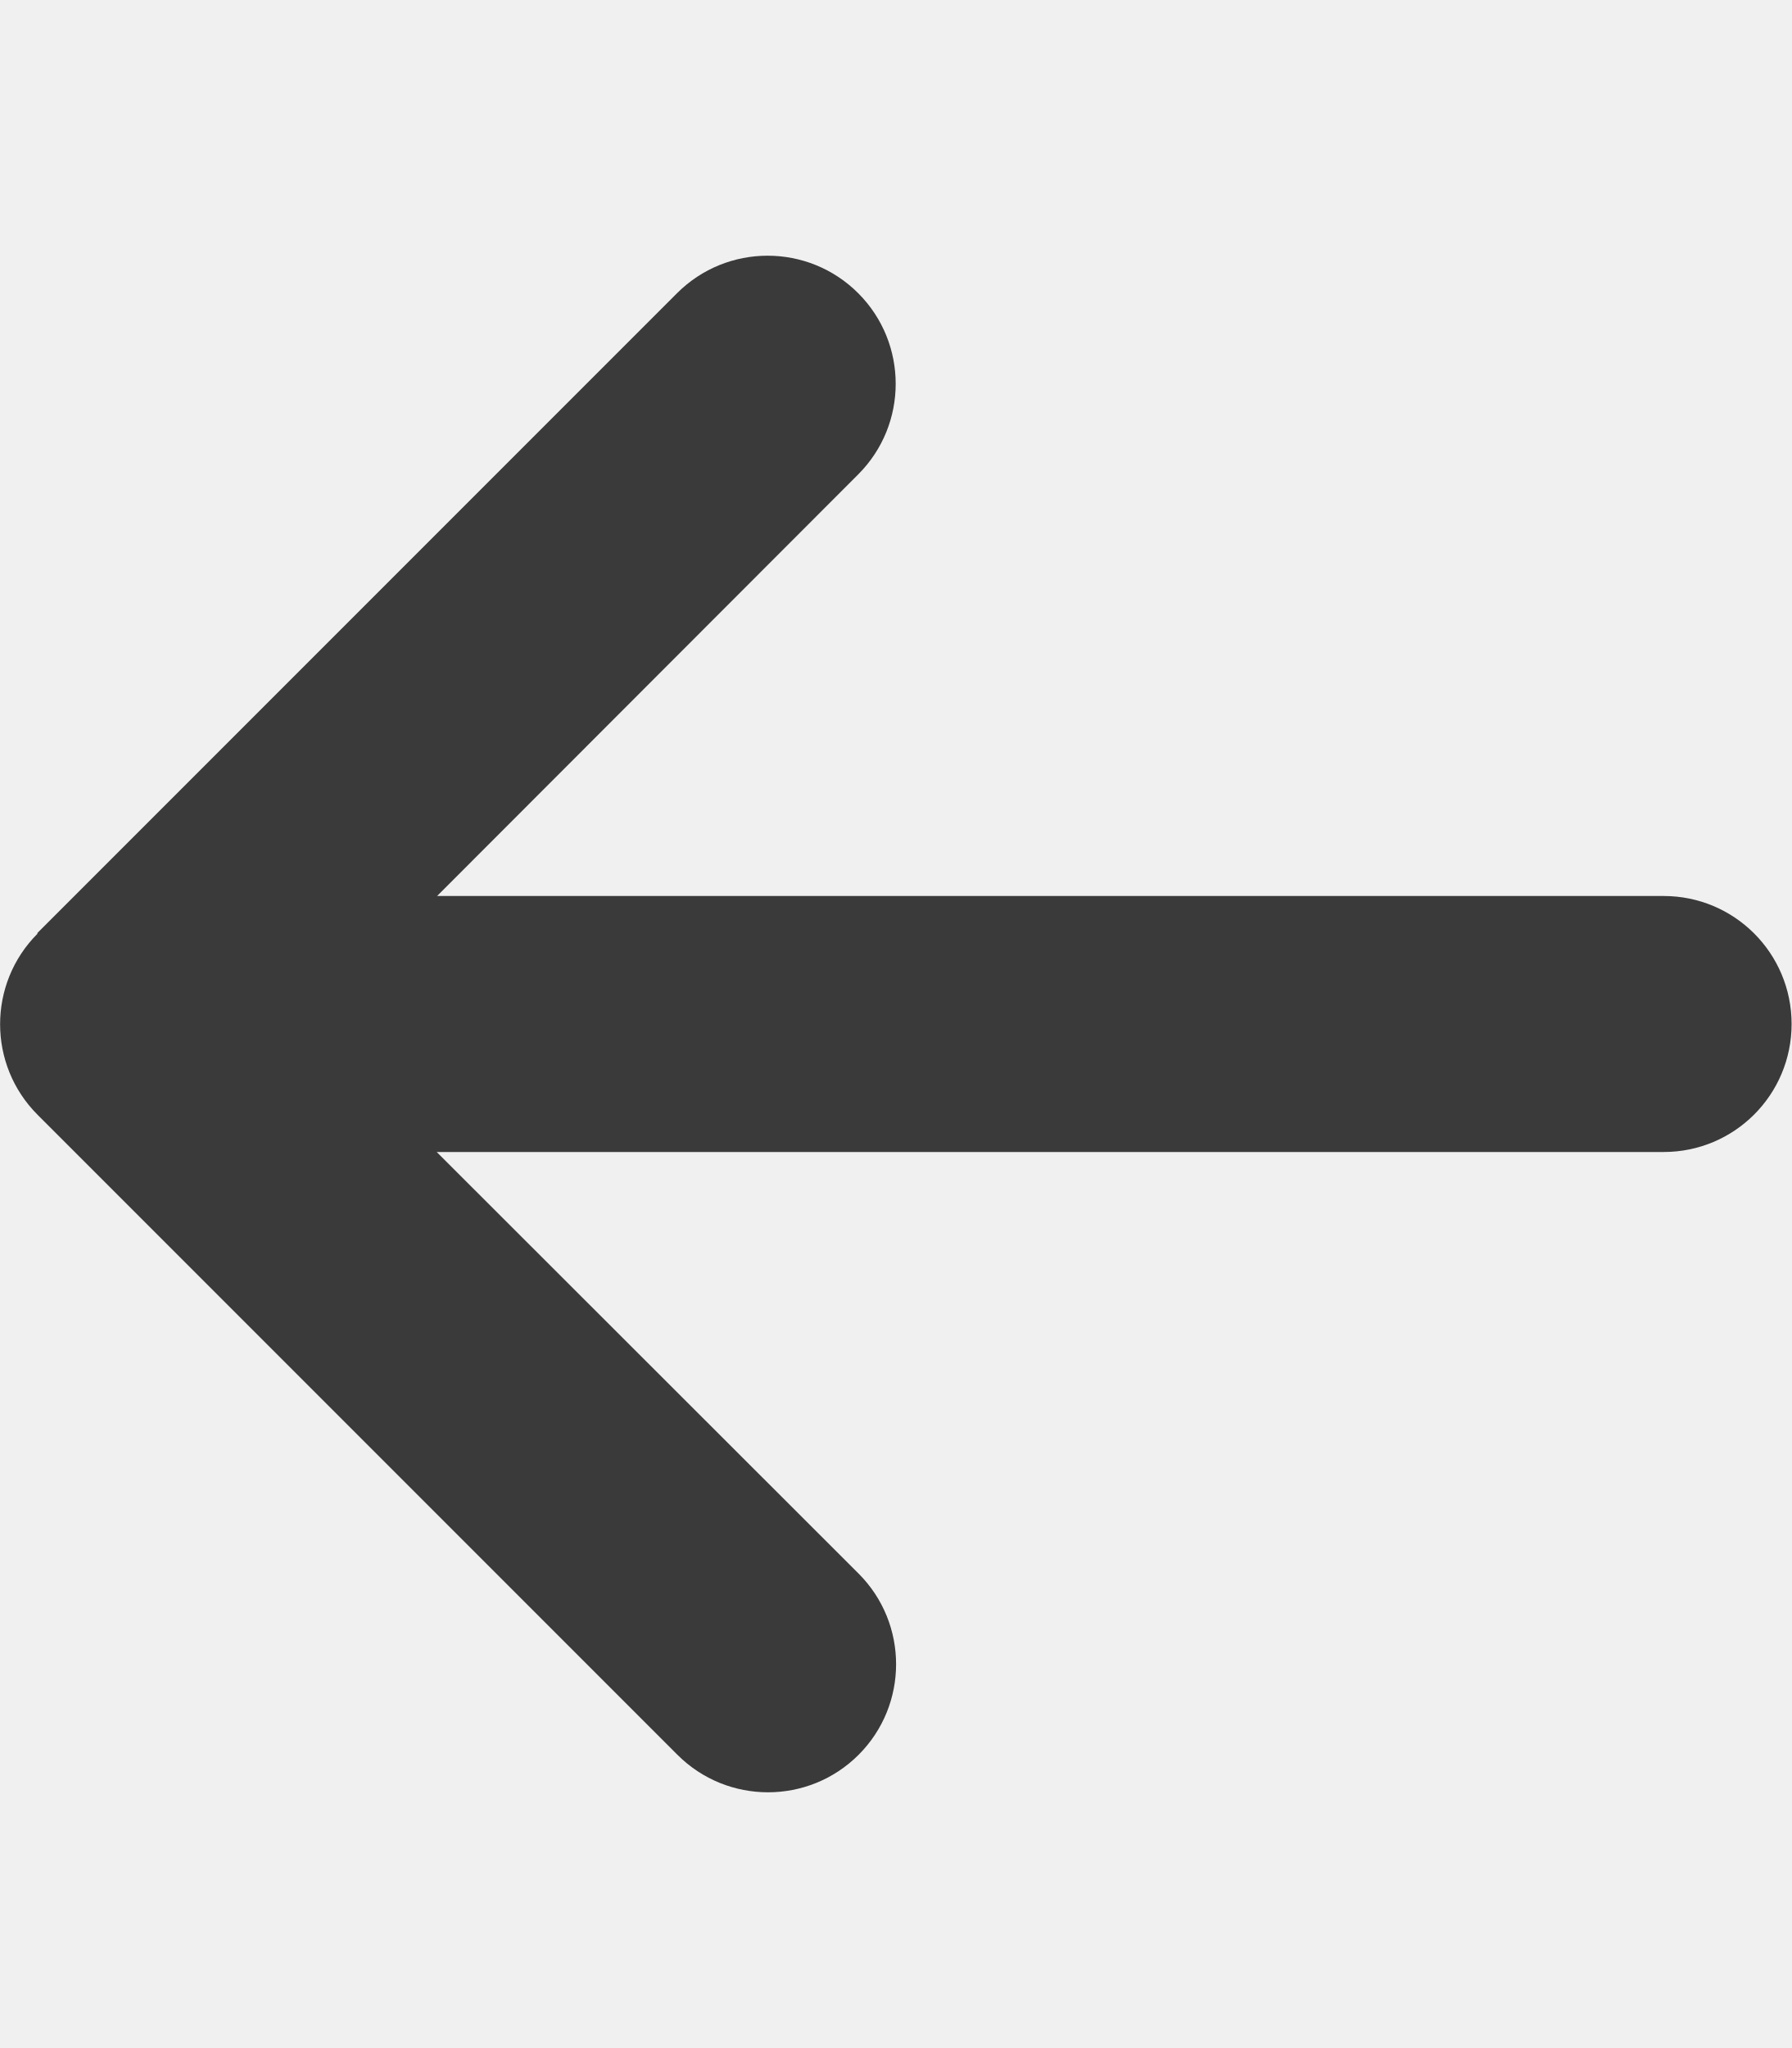
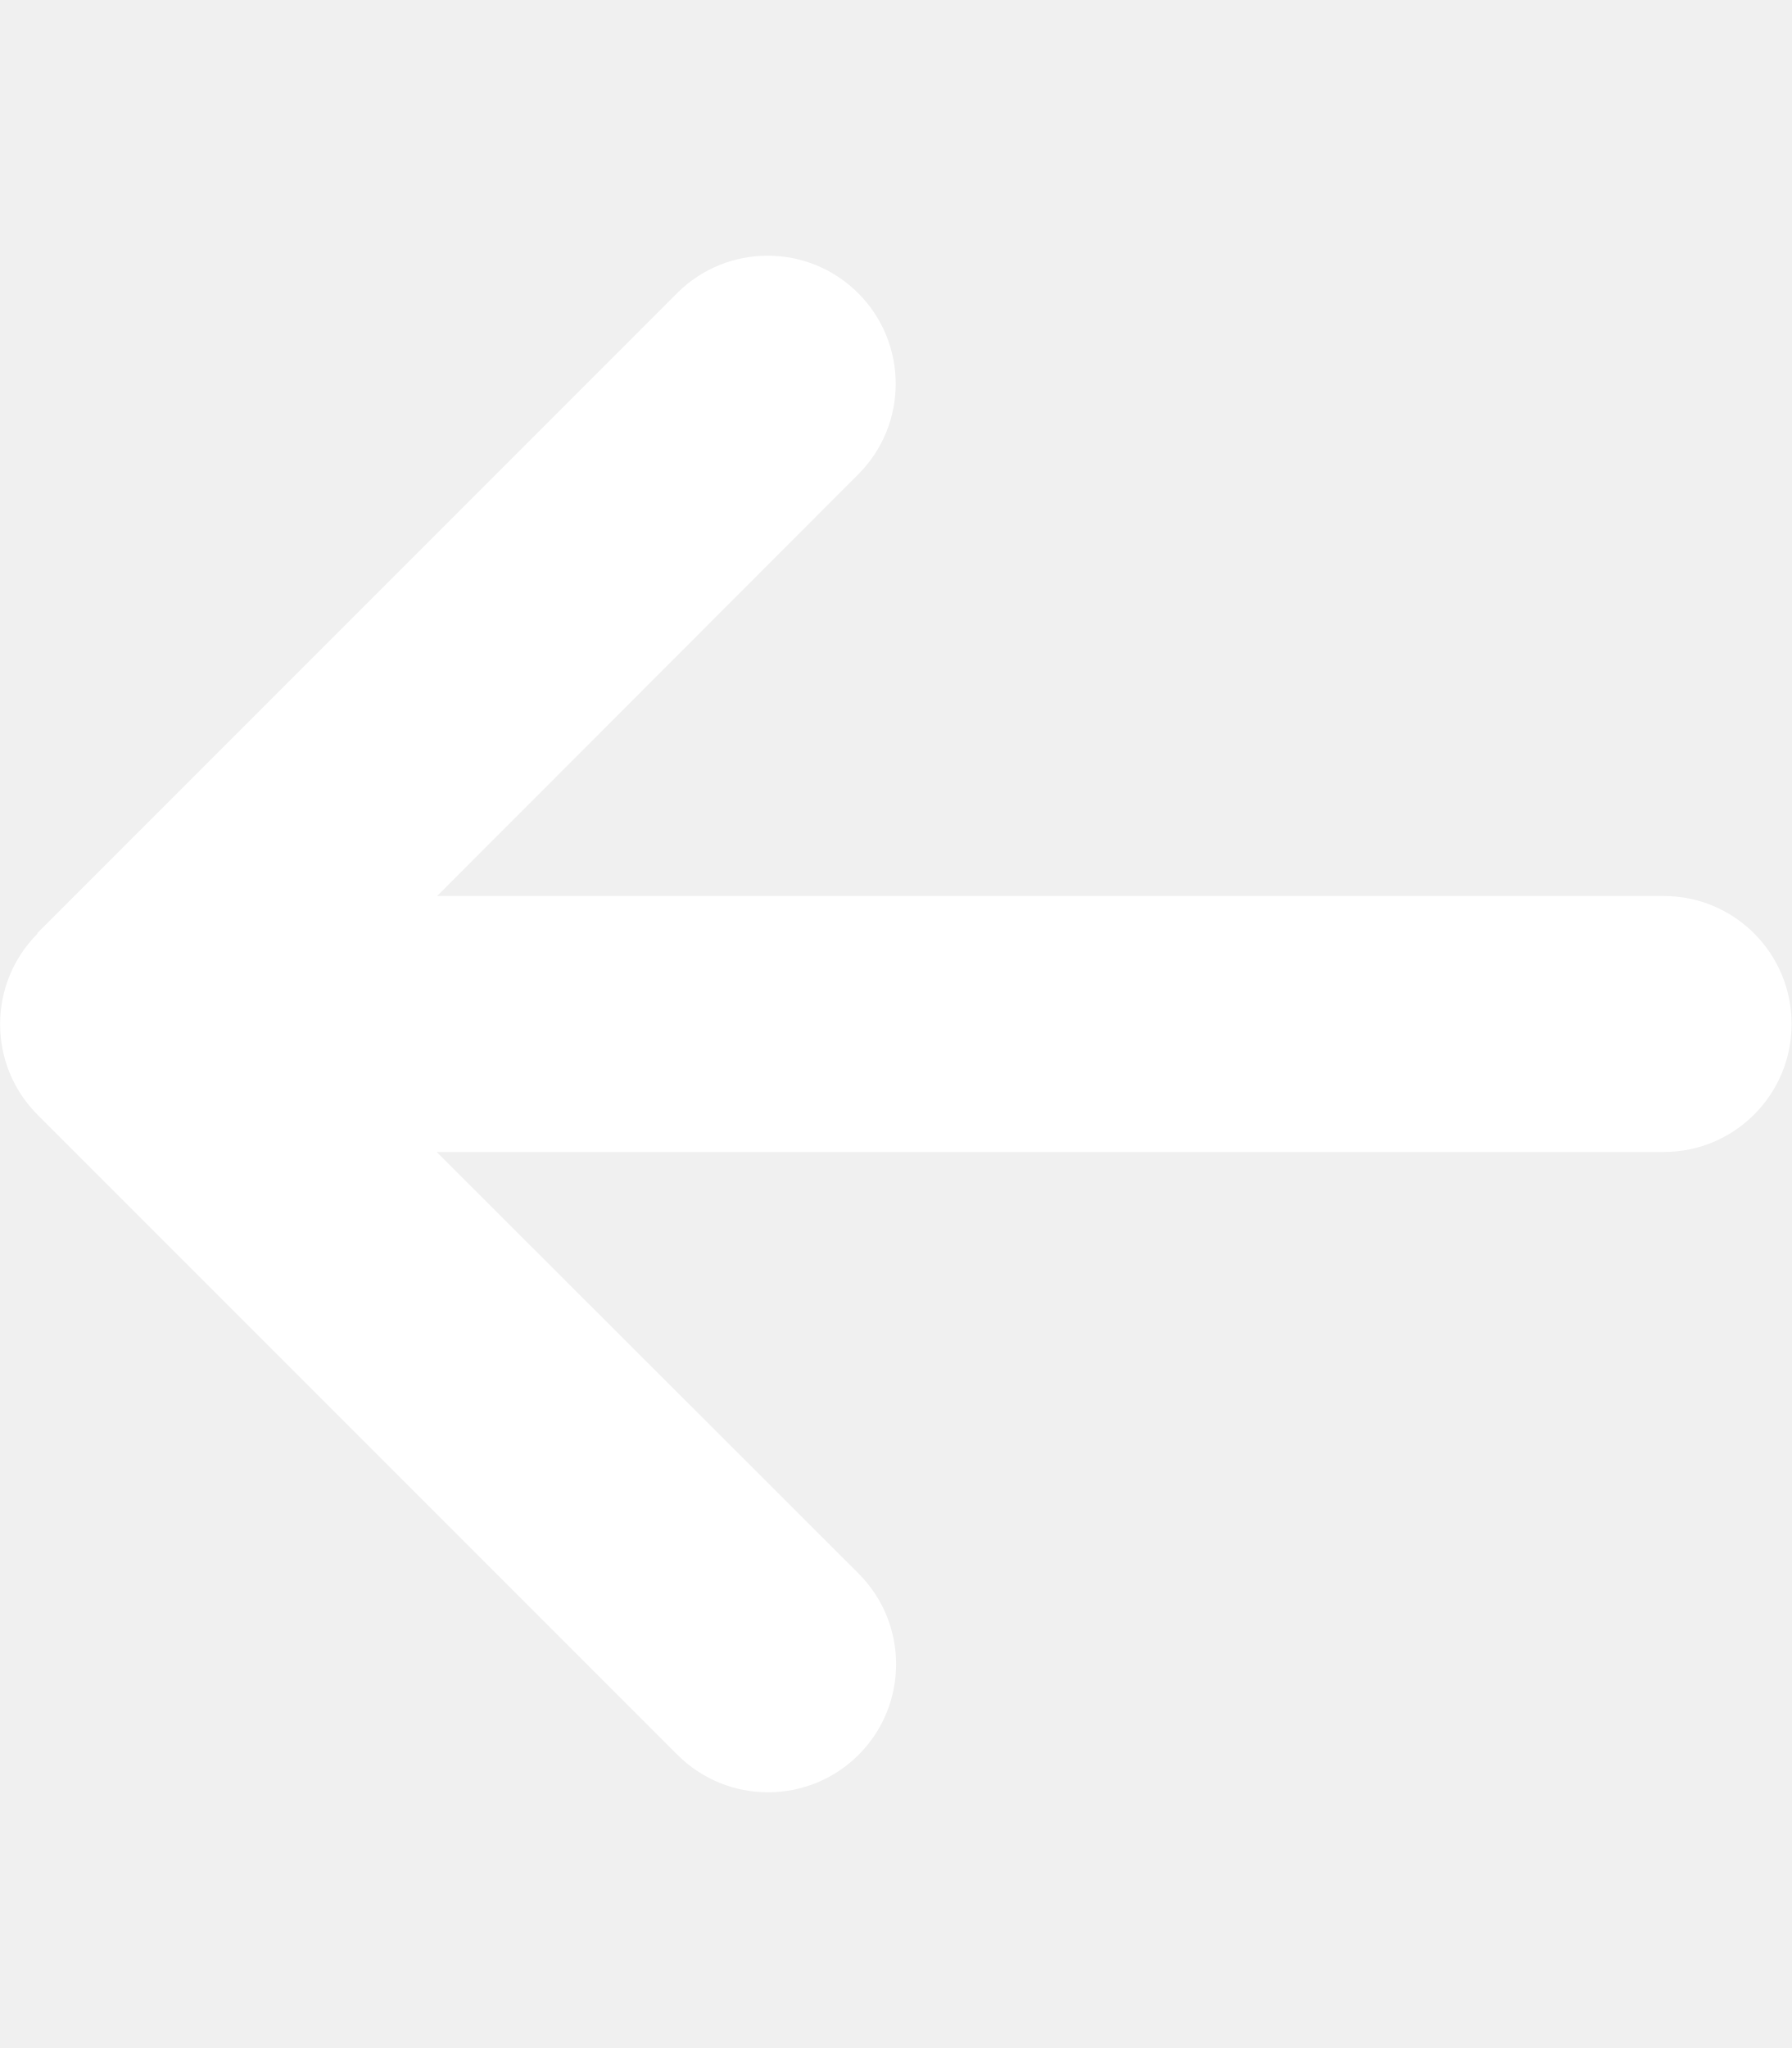
- <svg xmlns="http://www.w3.org/2000/svg" fill="#3a3a3a" viewBox="0 0 448 512">
+ <svg xmlns="http://www.w3.org/2000/svg" fill="#fff" viewBox="0 0 448 512">
  <path d="M9.4 233.4c-12.5 12.5-12.5 32.8 0 45.3l160 160c12.5 12.5 32.8 12.5 45.3 0s12.5-32.8 0-45.3L109.2 288 416 288c17.7 0 32-14.3 32-32s-14.3-32-32-32l-306.7 0L214.6 118.6c12.5-12.5 12.5-32.8 0-45.3s-32.8-12.5-45.3 0l-160 160z" />
</svg>
